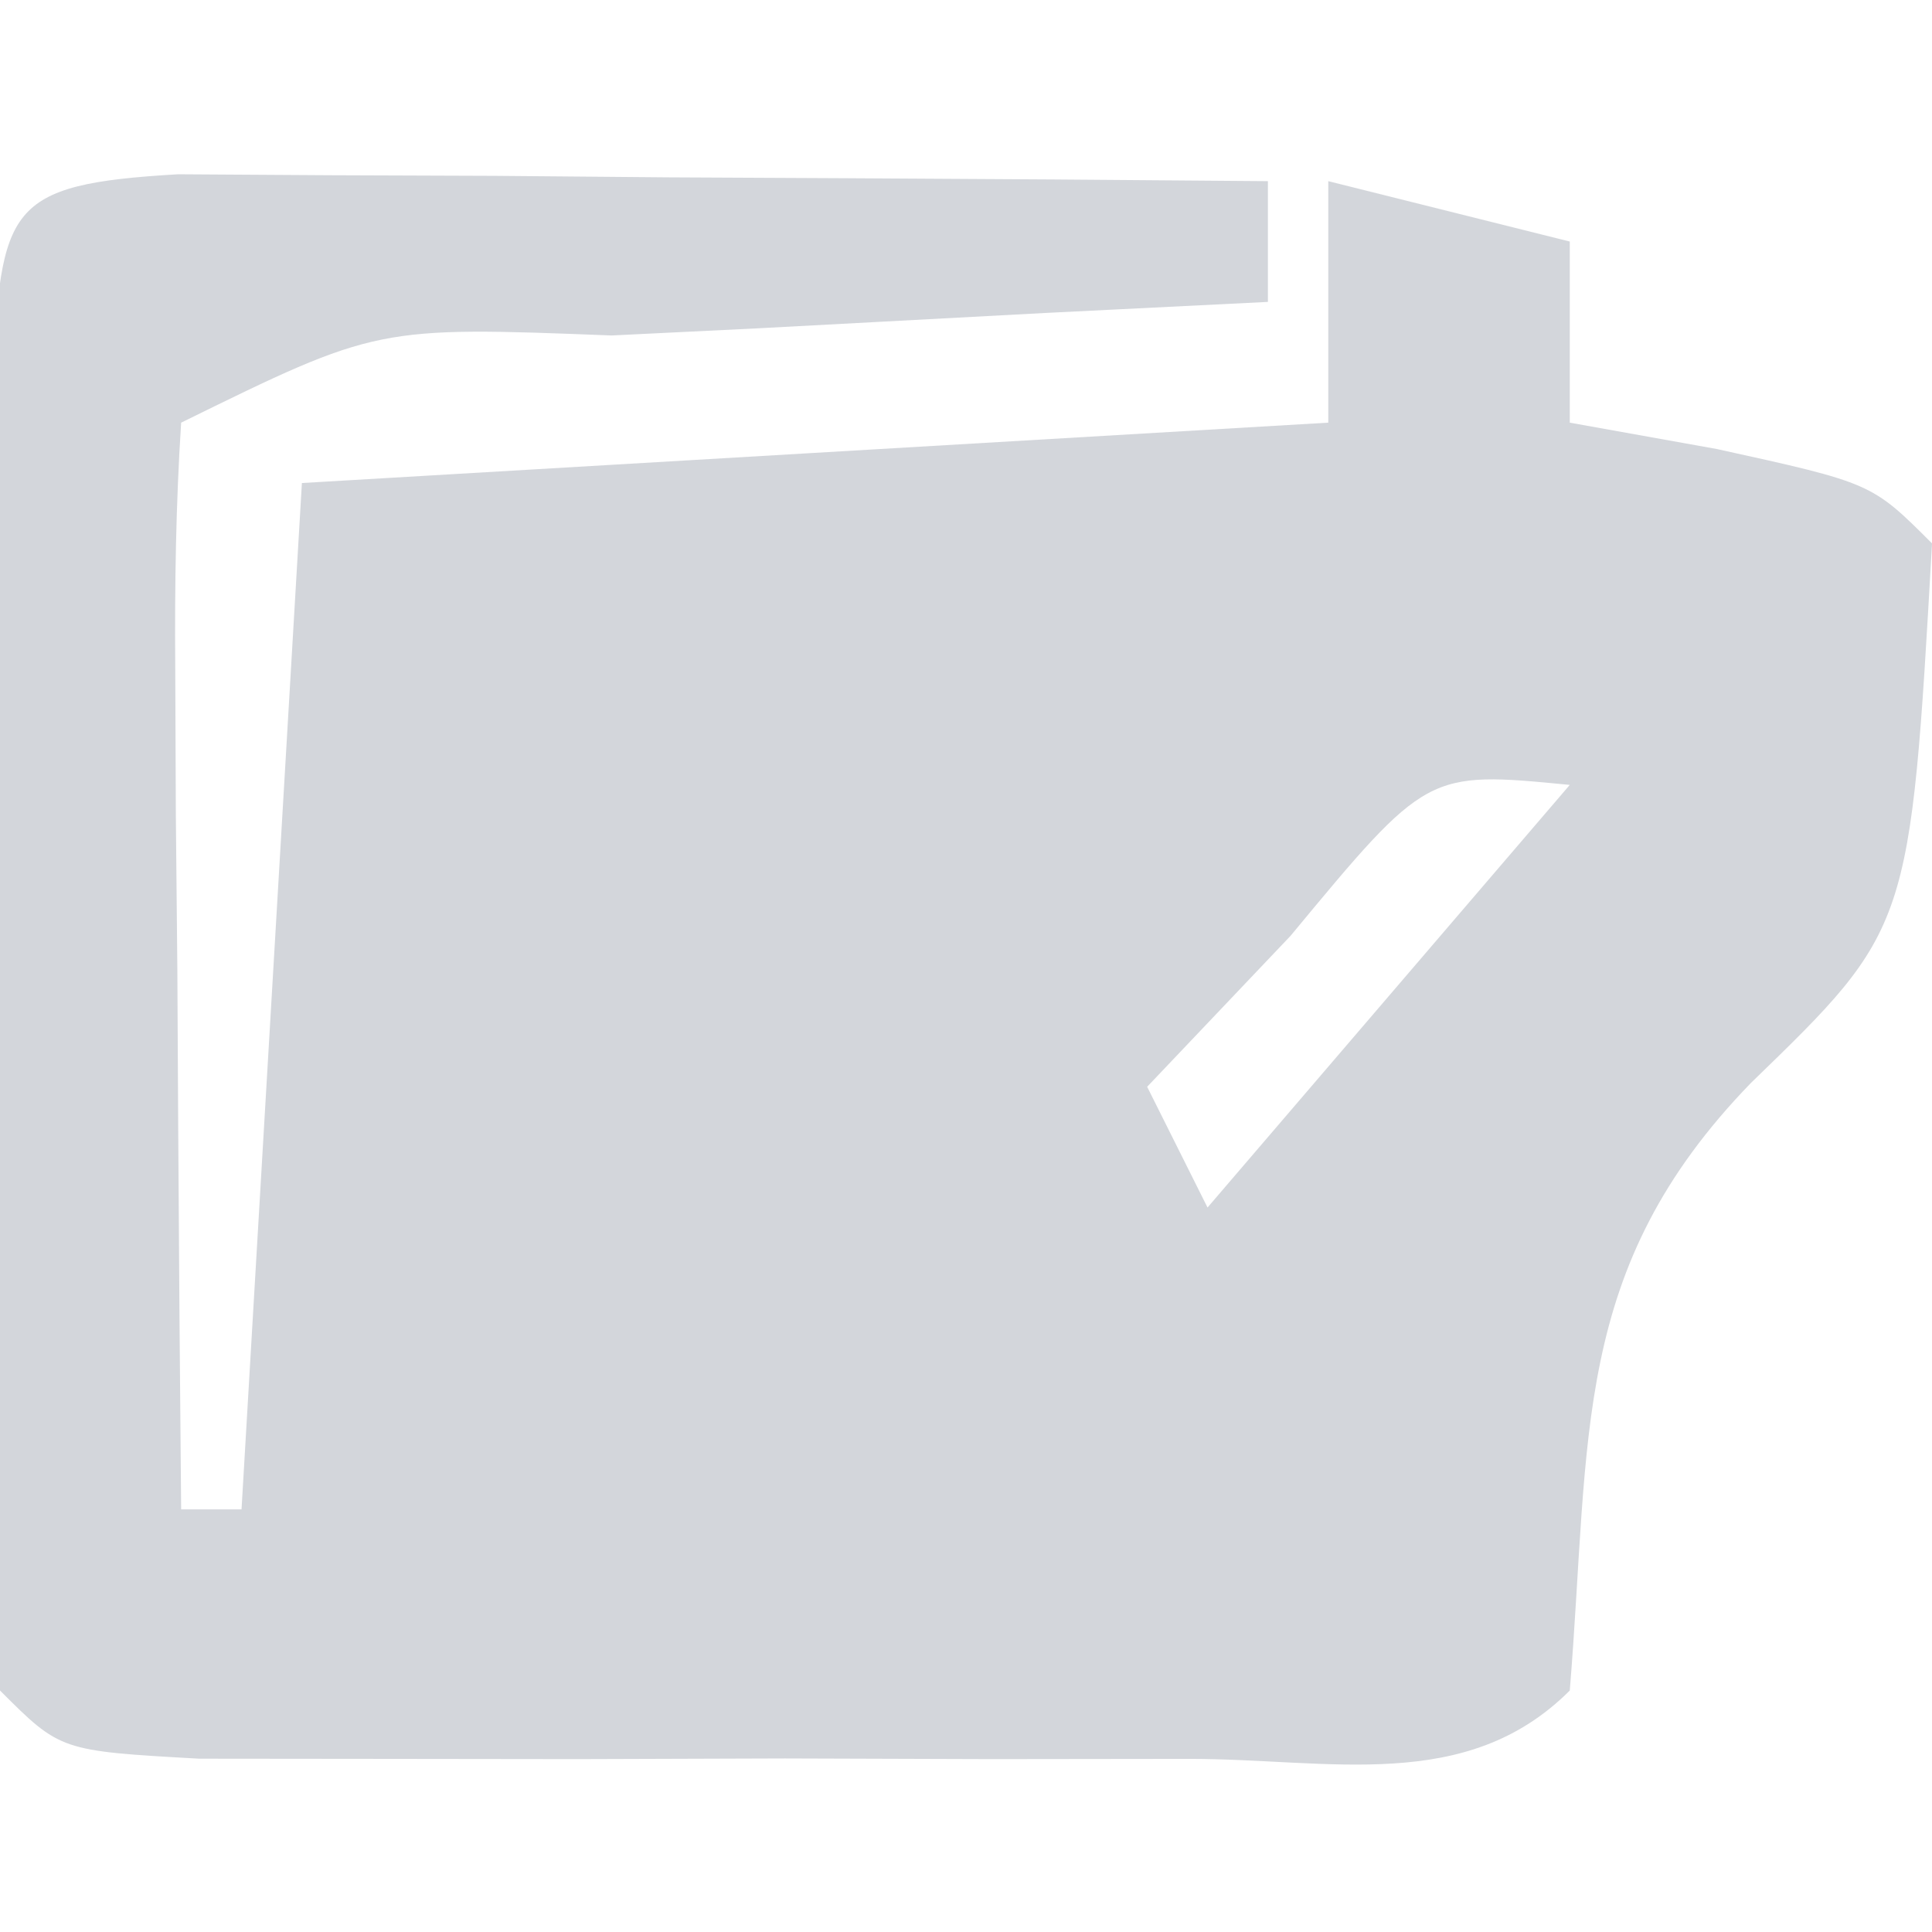
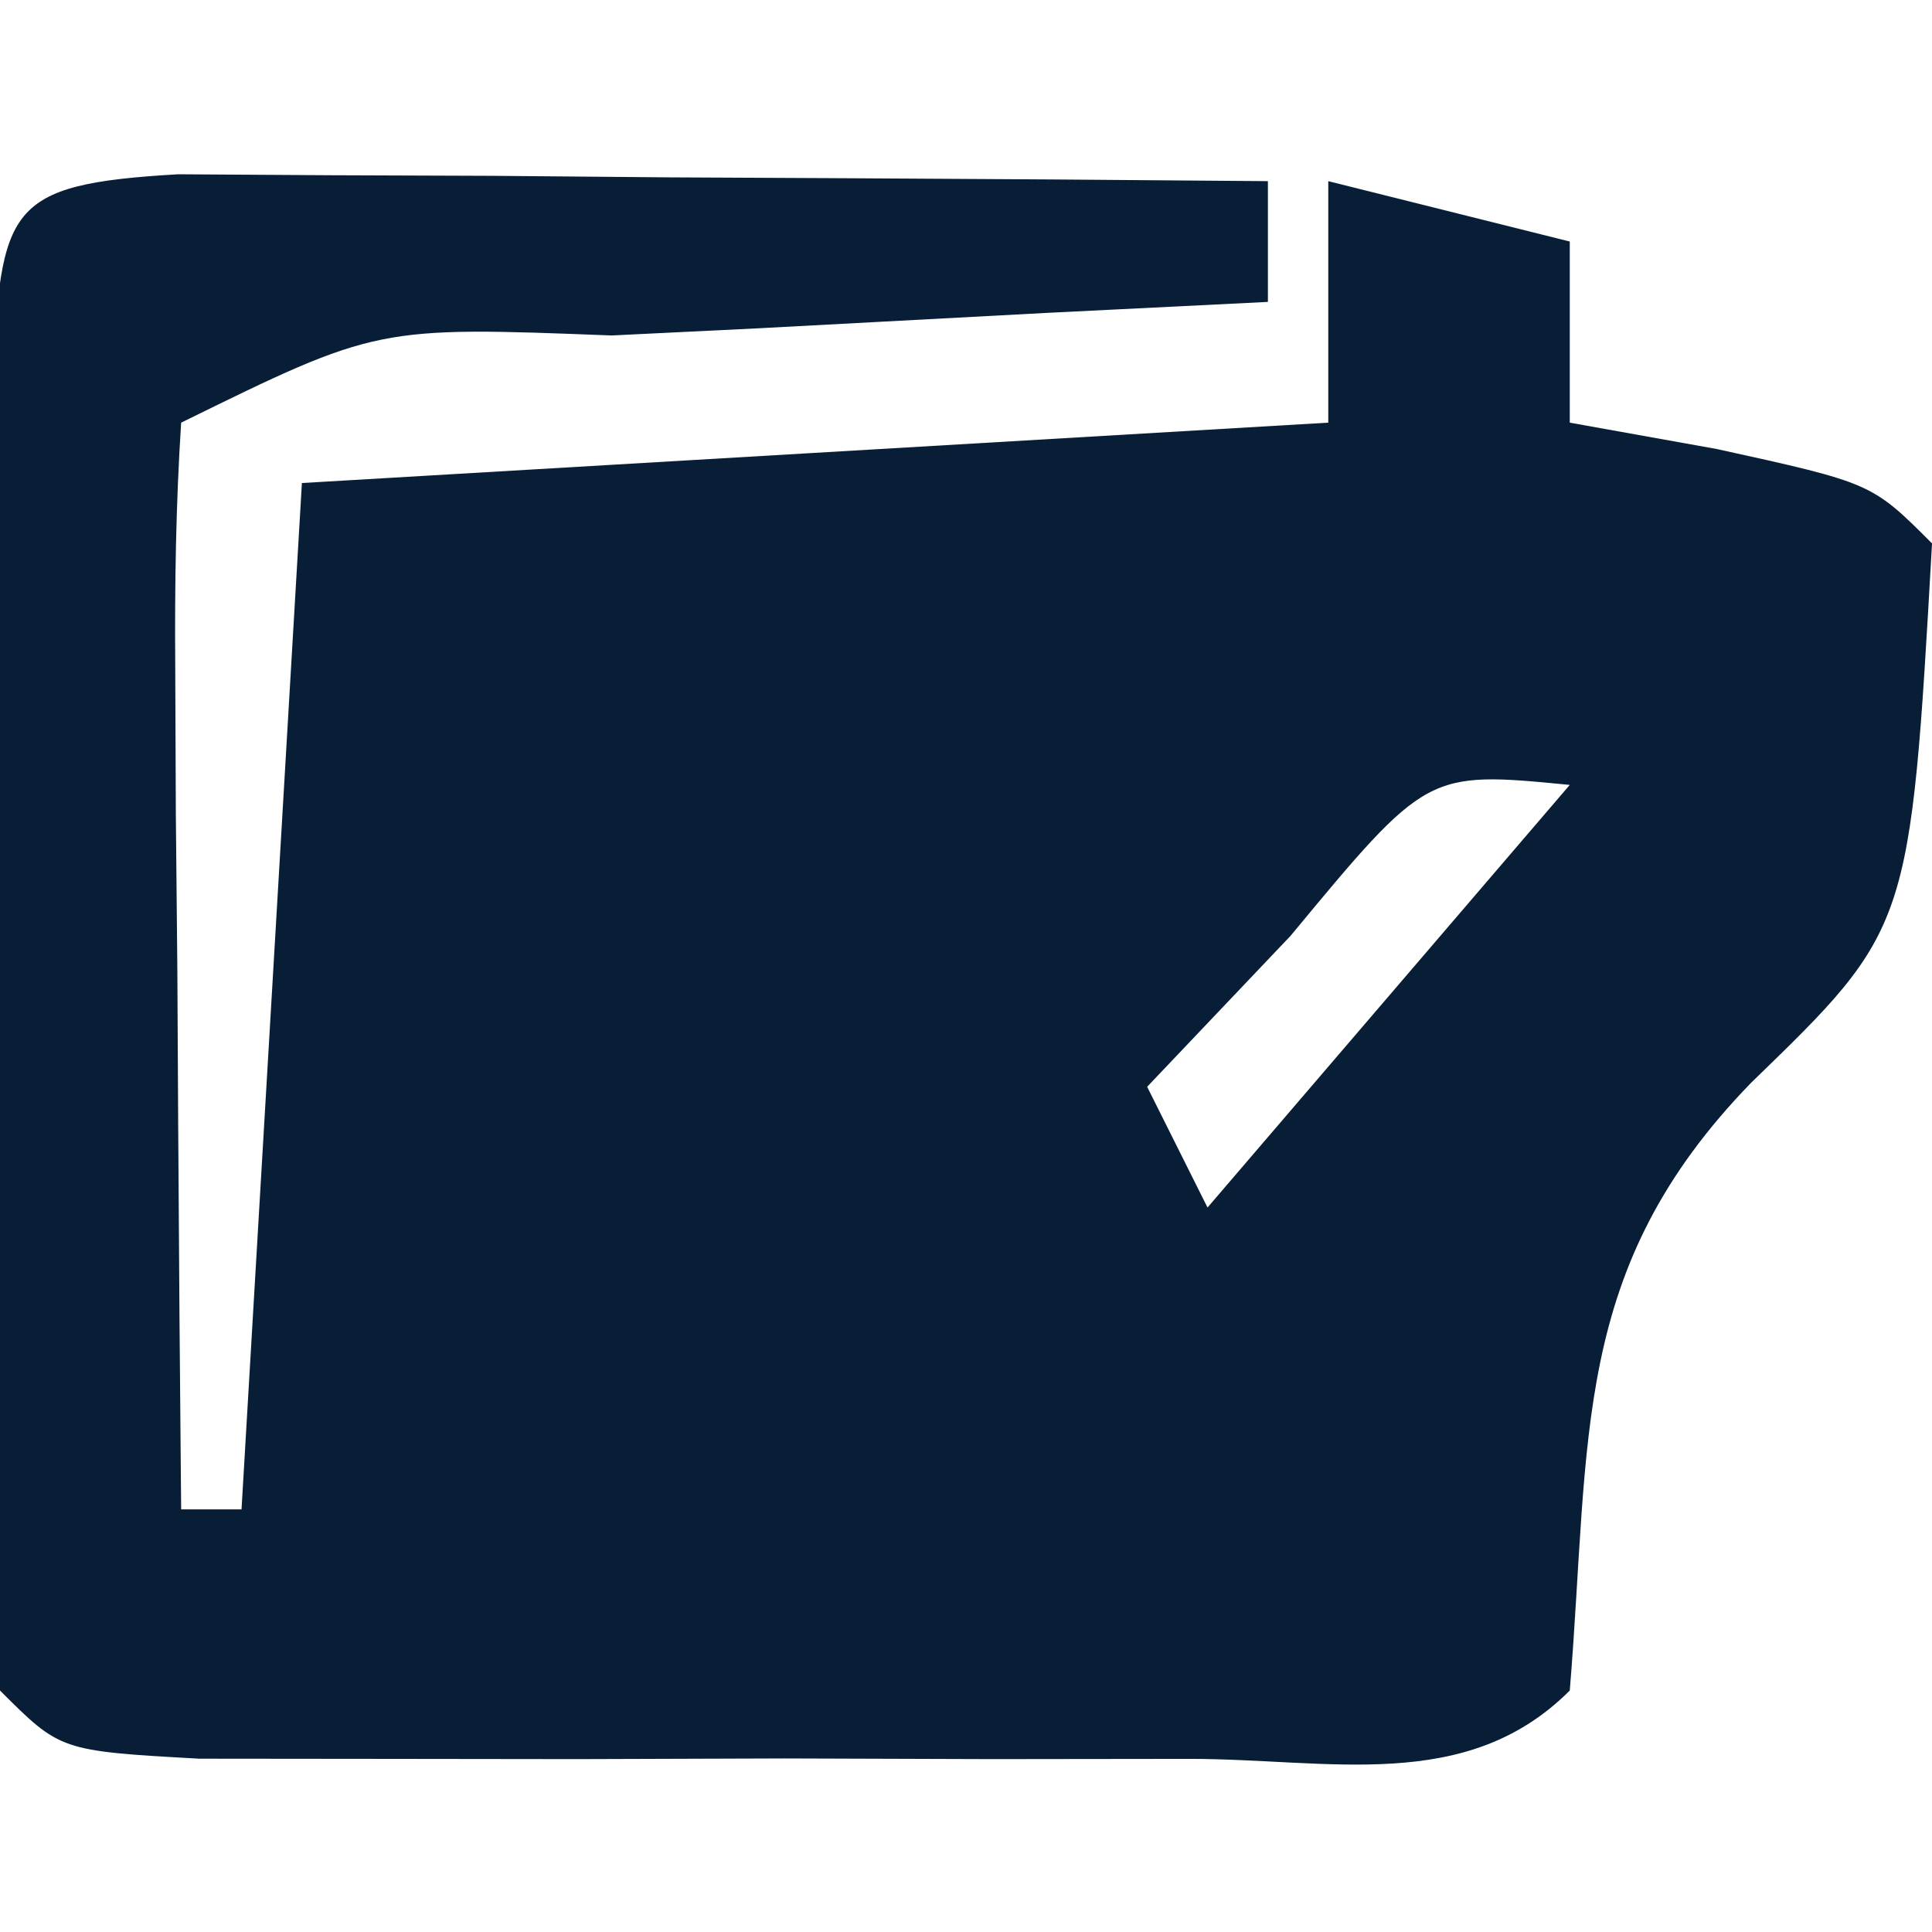
<svg xmlns="http://www.w3.org/2000/svg" version="1.1" width="32" height="32">
-   <path d="M0 0 C0.833 0.005 1.665 0.01 2.523 0.016 C3.422 0.019 4.321 0.022 5.248 0.026 C6.666 0.038 6.666 0.038 8.113 0.051 C9.062 0.056 10.012 0.06 10.99 0.065 C13.344 0.077 15.697 0.093 18.051 0.114 C18.051 0.774 18.051 1.434 18.051 2.114 C16.227 2.204 16.227 2.204 14.367 2.297 C12.782 2.382 11.198 2.466 9.613 2.551 C8.811 2.59 8.008 2.63 7.181 2.67 C3.298 2.519 3.298 2.519 0.051 4.114 C-0.036 5.456 -0.057 6.803 -0.047 8.149 C-0.044 8.958 -0.041 9.766 -0.037 10.6 C-0.029 11.45 -0.021 12.3 -0.012 13.176 C-0.007 14.03 -0.003 14.884 0.002 15.764 C0.014 17.88 0.031 19.997 0.051 22.114 C0.381 22.114 0.711 22.114 1.051 22.114 C1.381 16.504 1.711 10.894 2.051 5.114 C10.466 4.619 10.466 4.619 19.051 4.114 C19.051 2.794 19.051 1.474 19.051 0.114 C20.371 0.444 21.691 0.774 23.051 1.114 C23.051 2.104 23.051 3.094 23.051 4.114 C23.855 4.258 24.659 4.402 25.488 4.551 C28.051 5.114 28.051 5.114 29.051 6.114 C28.689 12.495 28.689 12.495 26.051 15.051 C23.063 18.132 23.396 20.895 23.051 25.114 C21.335 26.829 19.077 26.244 16.738 26.246 C15.663 26.248 14.588 26.249 13.48 26.25 C12.348 26.246 11.217 26.243 10.051 26.239 C8.919 26.242 7.787 26.246 6.621 26.25 C5.546 26.249 4.471 26.248 3.363 26.246 C2.369 26.245 1.375 26.244 0.351 26.243 C-1.949 26.114 -1.949 26.114 -2.949 25.114 C-3.049 23.345 -3.08 21.572 -3.082 19.801 C-3.084 18.726 -3.085 17.651 -3.086 16.543 C-3.08 14.846 -3.08 14.846 -3.074 13.114 C-3.078 11.982 -3.082 10.85 -3.086 9.684 C-3.085 8.609 -3.084 7.534 -3.082 6.426 C-3.081 5.432 -3.08 4.438 -3.079 3.414 C-2.918 0.546 -2.866 0.167 0 0 Z M18.426 12.614 C17.642 13.439 16.858 14.264 16.051 15.114 C16.381 15.774 16.711 16.434 17.051 17.114 C19.031 14.804 21.011 12.494 23.051 10.114 C20.688 9.884 20.688 9.884 18.426 12.614 Z " fill="#D3D6DB" transform="translate(2.949463,2.886475)" />
+   <path d="M0 0 C0.833 0.005 1.665 0.01 2.523 0.016 C3.422 0.019 4.321 0.022 5.248 0.026 C6.666 0.038 6.666 0.038 8.113 0.051 C9.062 0.056 10.012 0.06 10.99 0.065 C13.344 0.077 15.697 0.093 18.051 0.114 C18.051 0.774 18.051 1.434 18.051 2.114 C16.227 2.204 16.227 2.204 14.367 2.297 C12.782 2.382 11.198 2.466 9.613 2.551 C8.811 2.59 8.008 2.63 7.181 2.67 C3.298 2.519 3.298 2.519 0.051 4.114 C-0.036 5.456 -0.057 6.803 -0.047 8.149 C-0.044 8.958 -0.041 9.766 -0.037 10.6 C-0.029 11.45 -0.021 12.3 -0.012 13.176 C-0.007 14.03 -0.003 14.884 0.002 15.764 C0.014 17.88 0.031 19.997 0.051 22.114 C0.381 22.114 0.711 22.114 1.051 22.114 C1.381 16.504 1.711 10.894 2.051 5.114 C10.466 4.619 10.466 4.619 19.051 4.114 C19.051 2.794 19.051 1.474 19.051 0.114 C20.371 0.444 21.691 0.774 23.051 1.114 C23.051 2.104 23.051 3.094 23.051 4.114 C23.855 4.258 24.659 4.402 25.488 4.551 C28.051 5.114 28.051 5.114 29.051 6.114 C28.689 12.495 28.689 12.495 26.051 15.051 C23.063 18.132 23.396 20.895 23.051 25.114 C21.335 26.829 19.077 26.244 16.738 26.246 C15.663 26.248 14.588 26.249 13.48 26.25 C12.348 26.246 11.217 26.243 10.051 26.239 C8.919 26.242 7.787 26.246 6.621 26.25 C5.546 26.249 4.471 26.248 3.363 26.246 C2.369 26.245 1.375 26.244 0.351 26.243 C-1.949 26.114 -1.949 26.114 -2.949 25.114 C-3.049 23.345 -3.08 21.572 -3.082 19.801 C-3.084 18.726 -3.085 17.651 -3.086 16.543 C-3.08 14.846 -3.08 14.846 -3.074 13.114 C-3.078 11.982 -3.082 10.85 -3.086 9.684 C-3.085 8.609 -3.084 7.534 -3.082 6.426 C-3.081 5.432 -3.08 4.438 -3.079 3.414 C-2.918 0.546 -2.866 0.167 0 0 Z M18.426 12.614 C17.642 13.439 16.858 14.264 16.051 15.114 C16.381 15.774 16.711 16.434 17.051 17.114 C19.031 14.804 21.011 12.494 23.051 10.114 C20.688 9.884 20.688 9.884 18.426 12.614 Z " fill="#071E36" transform="translate(2.949463,2.886475)" />
</svg>
